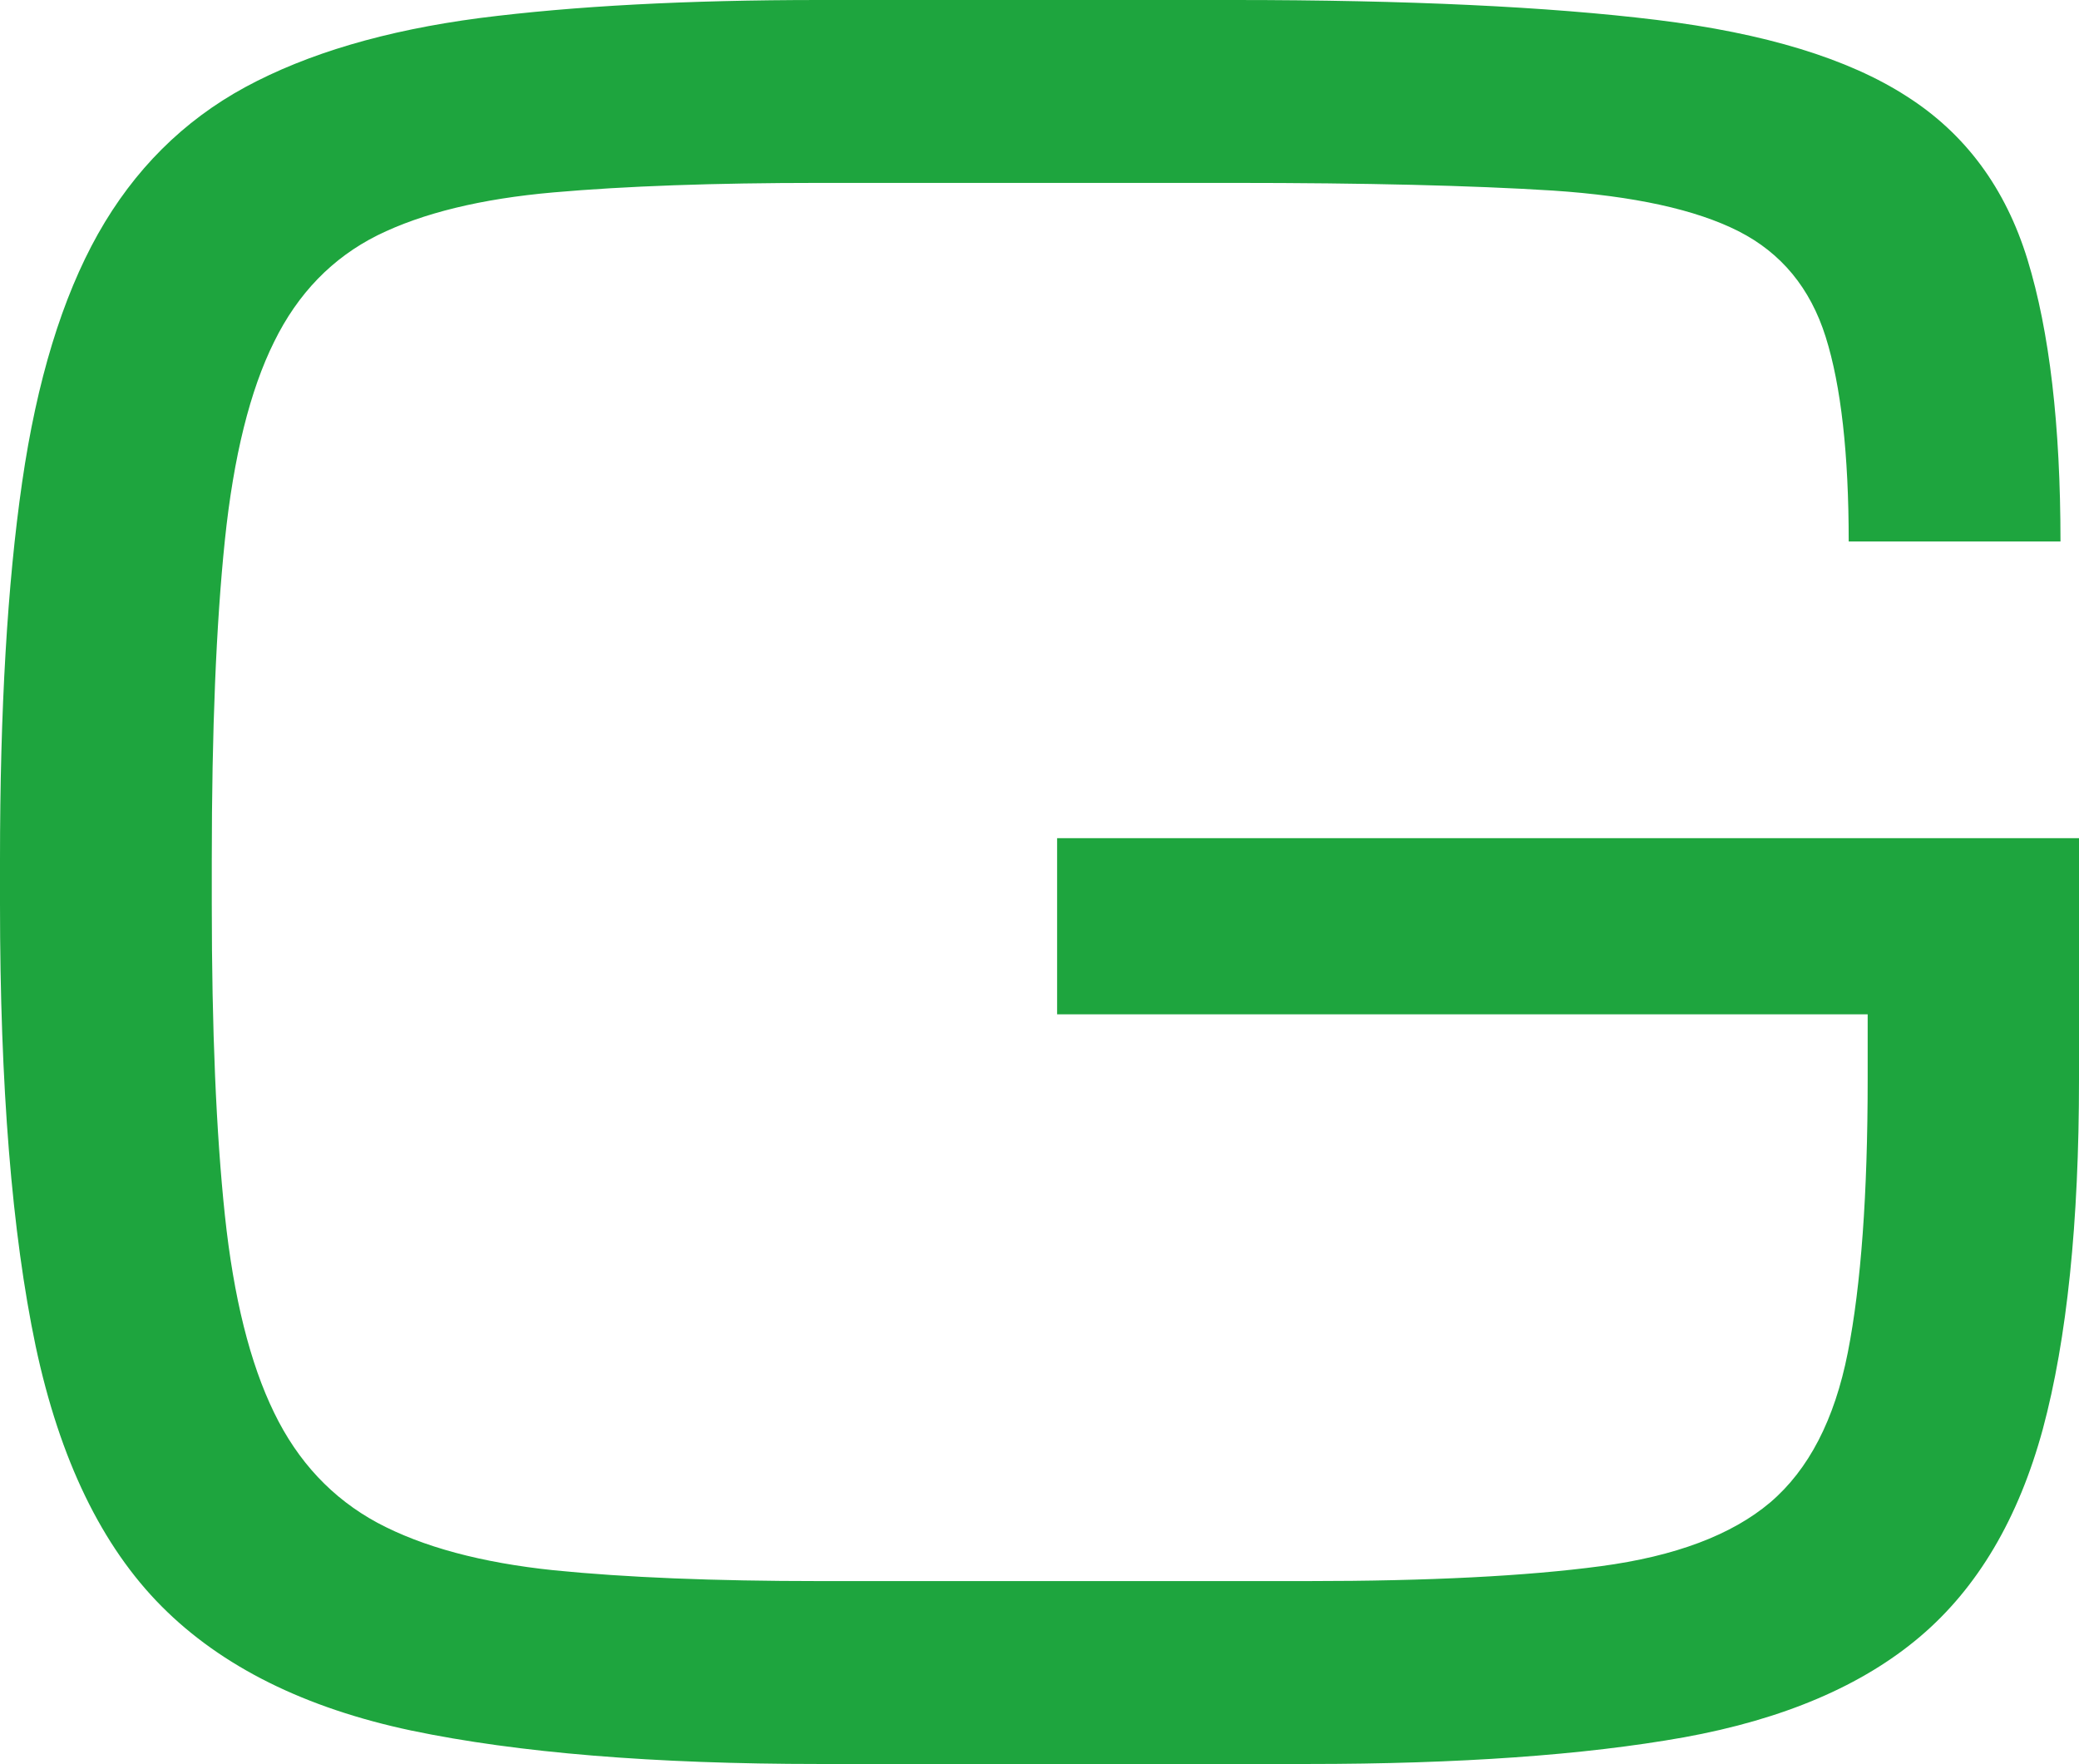
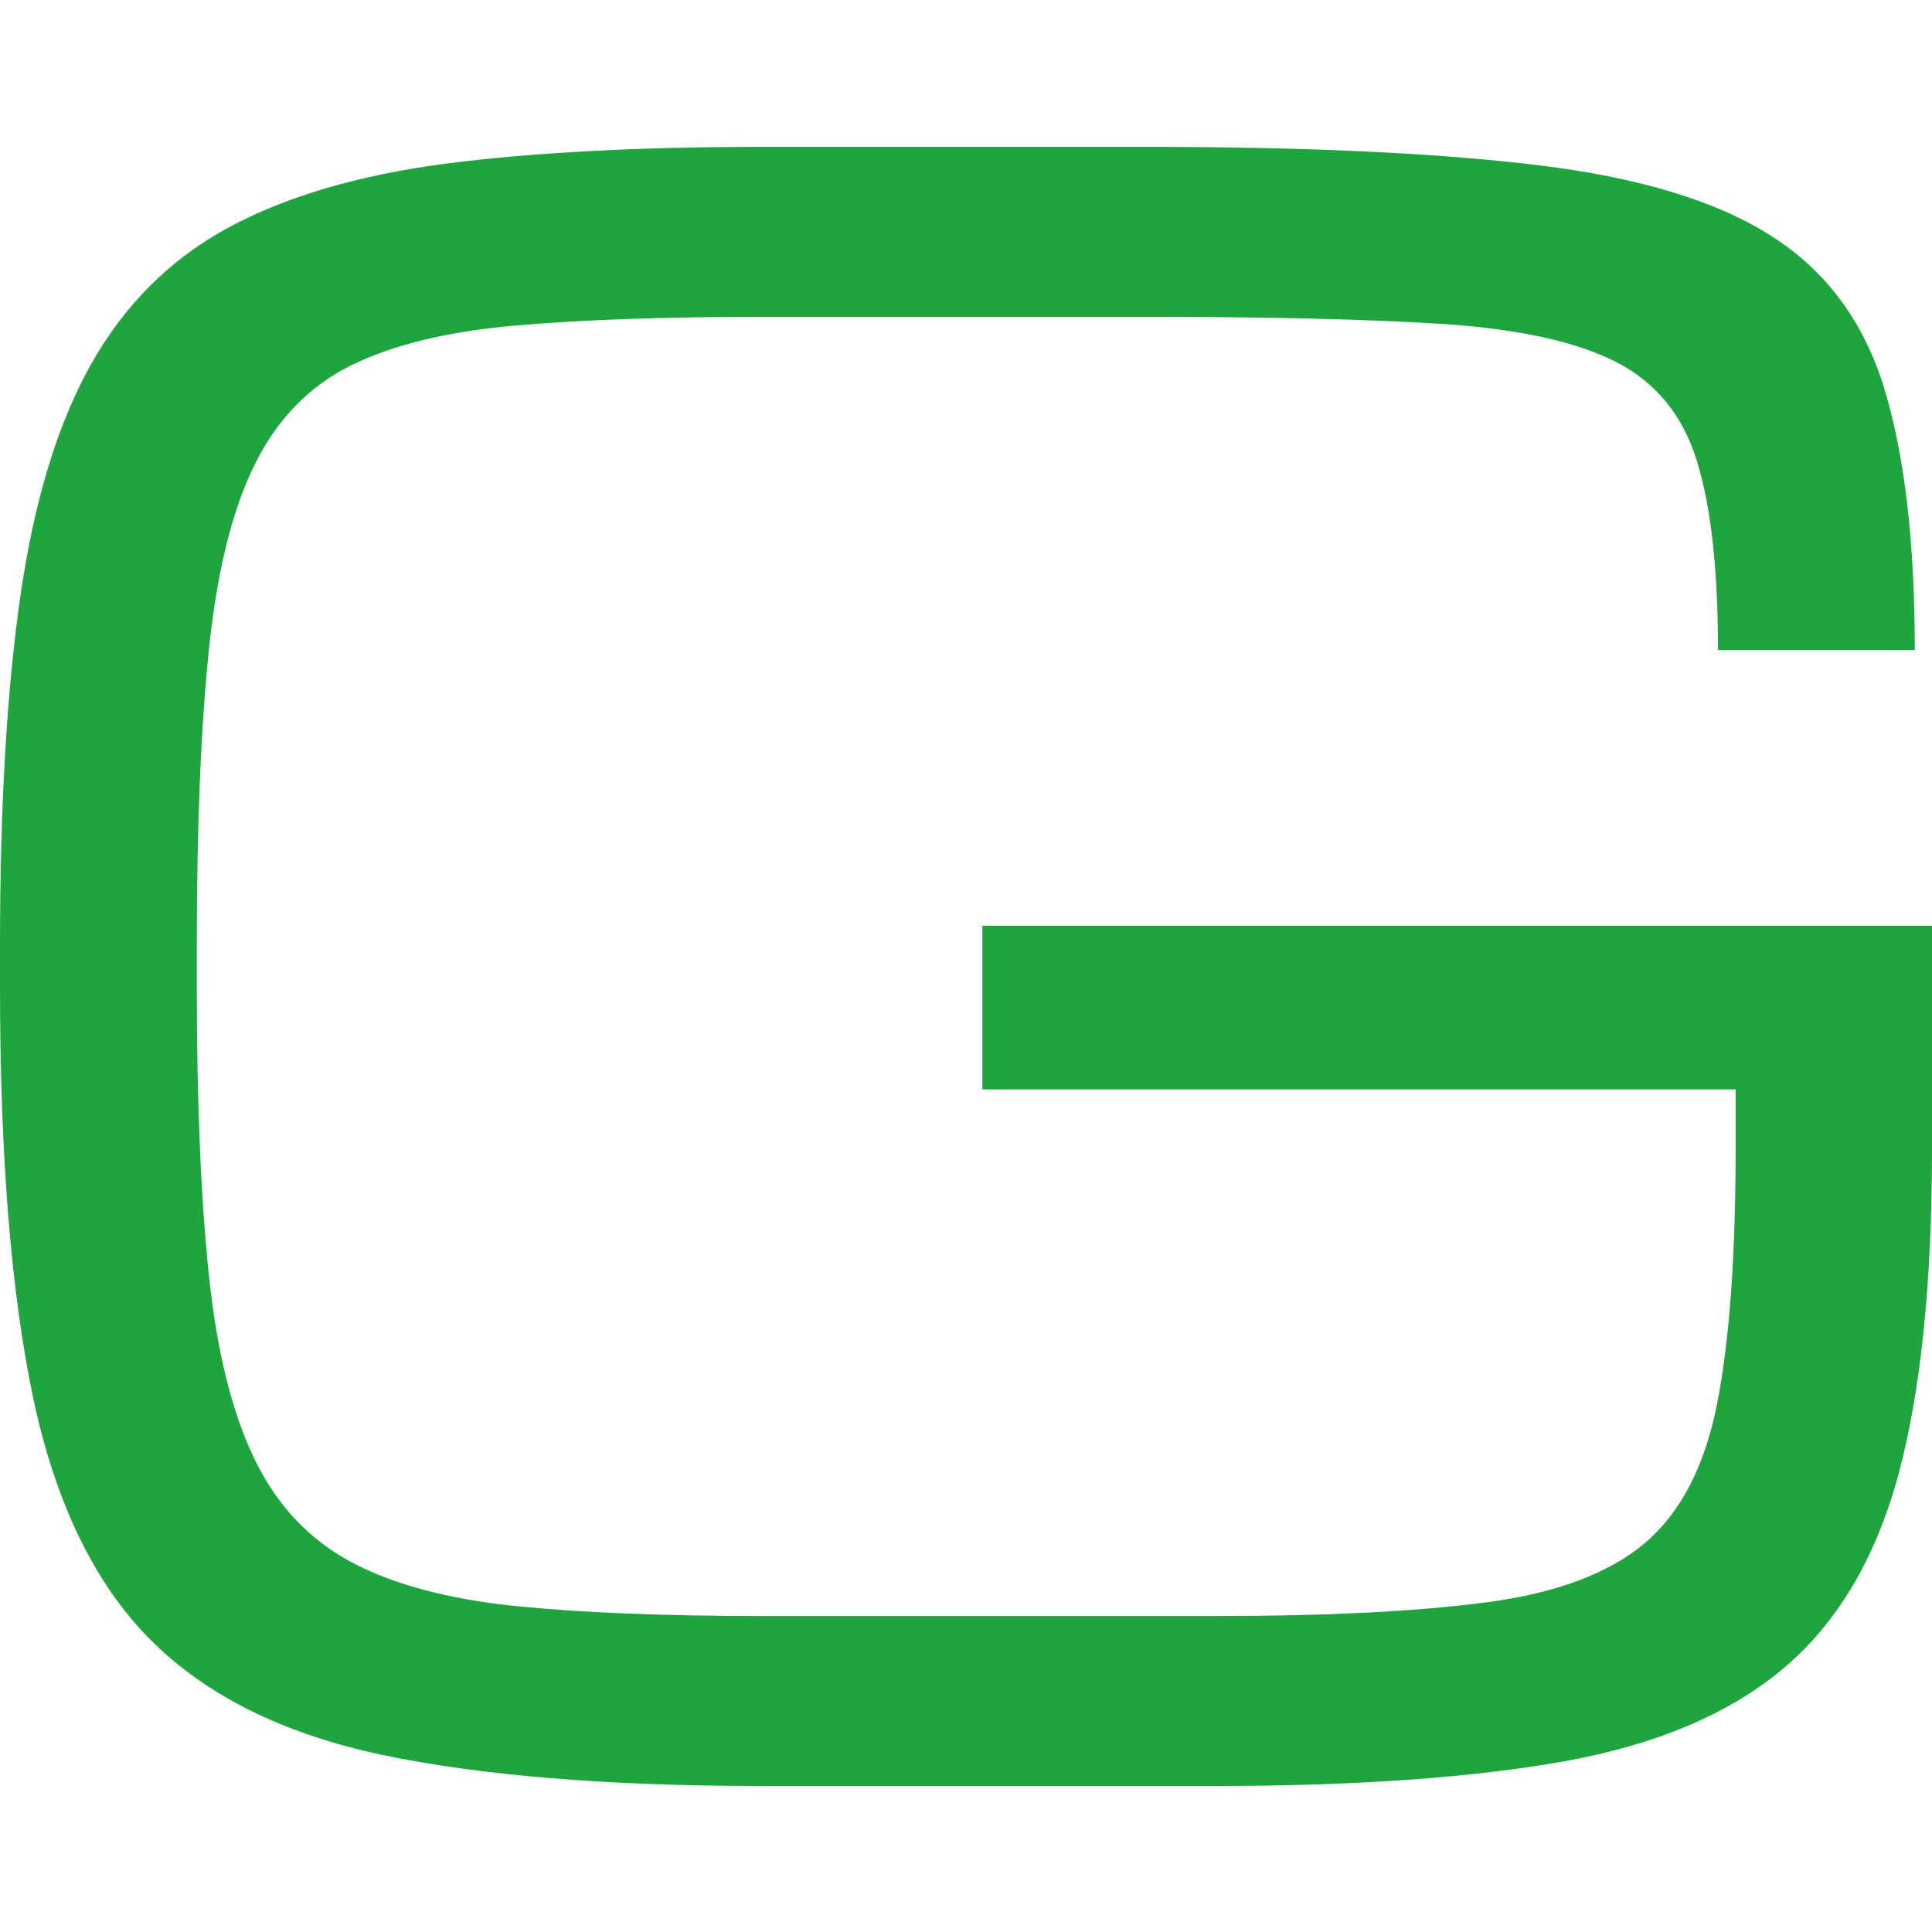
- <svg xmlns="http://www.w3.org/2000/svg" viewBox="0 19.53 46.04 39.06" data-asc="1.15625" width="46.04" height="39.06">
+ <svg xmlns="http://www.w3.org/2000/svg" viewBox="-0.00 16.03 46.04 46.04">
  <defs />
  <g fill="#1ea53e">
    <g transform="translate(0, 0)">
      <path d="M0 39.55L0 38.57Q0 33.59 0.49 30.21Q0.98 26.83 2.17 24.71Q3.37 22.58 5.43 21.46Q7.50 20.34 10.62 19.93Q13.75 19.53 18.14 19.53L27.32 19.53Q33.08 19.53 36.68 19.97Q40.28 20.41 42.22 21.66Q44.17 22.90 44.90 25.28Q45.63 27.66 45.63 31.52L40.94 31.52Q40.94 28.61 40.43 26.99Q39.92 25.37 38.50 24.65Q37.08 23.93 34.39 23.75Q31.69 23.58 27.32 23.58L18.14 23.58Q14.65 23.58 12.26 23.79Q9.86 24.00 8.36 24.74Q6.86 25.49 6.07 27.10Q5.27 28.71 4.98 31.49Q4.69 34.28 4.69 38.57L4.69 39.55Q4.69 43.70 4.98 46.44Q5.27 49.17 6.07 50.81Q6.86 52.44 8.36 53.25Q9.86 54.05 12.26 54.30Q14.65 54.54 18.14 54.54L28.96 54.54Q32.98 54.54 35.45 54.21Q37.92 53.88 39.20 52.80Q40.48 51.71 40.92 49.48Q41.36 47.24 41.36 43.43L41.36 41.99L23.41 41.99L23.41 38.09L46.04 38.09L46.04 43.43Q46.04 48.19 45.24 51.17Q44.43 54.15 42.52 55.77Q40.60 57.40 37.29 58.00Q33.98 58.59 28.96 58.59L18.14 58.59Q12.65 58.59 9.11 57.85Q5.57 57.10 3.58 55.10Q1.59 53.10 0.79 49.34Q0 45.58 0 39.55Z" />
    </g>
  </g>
</svg>
